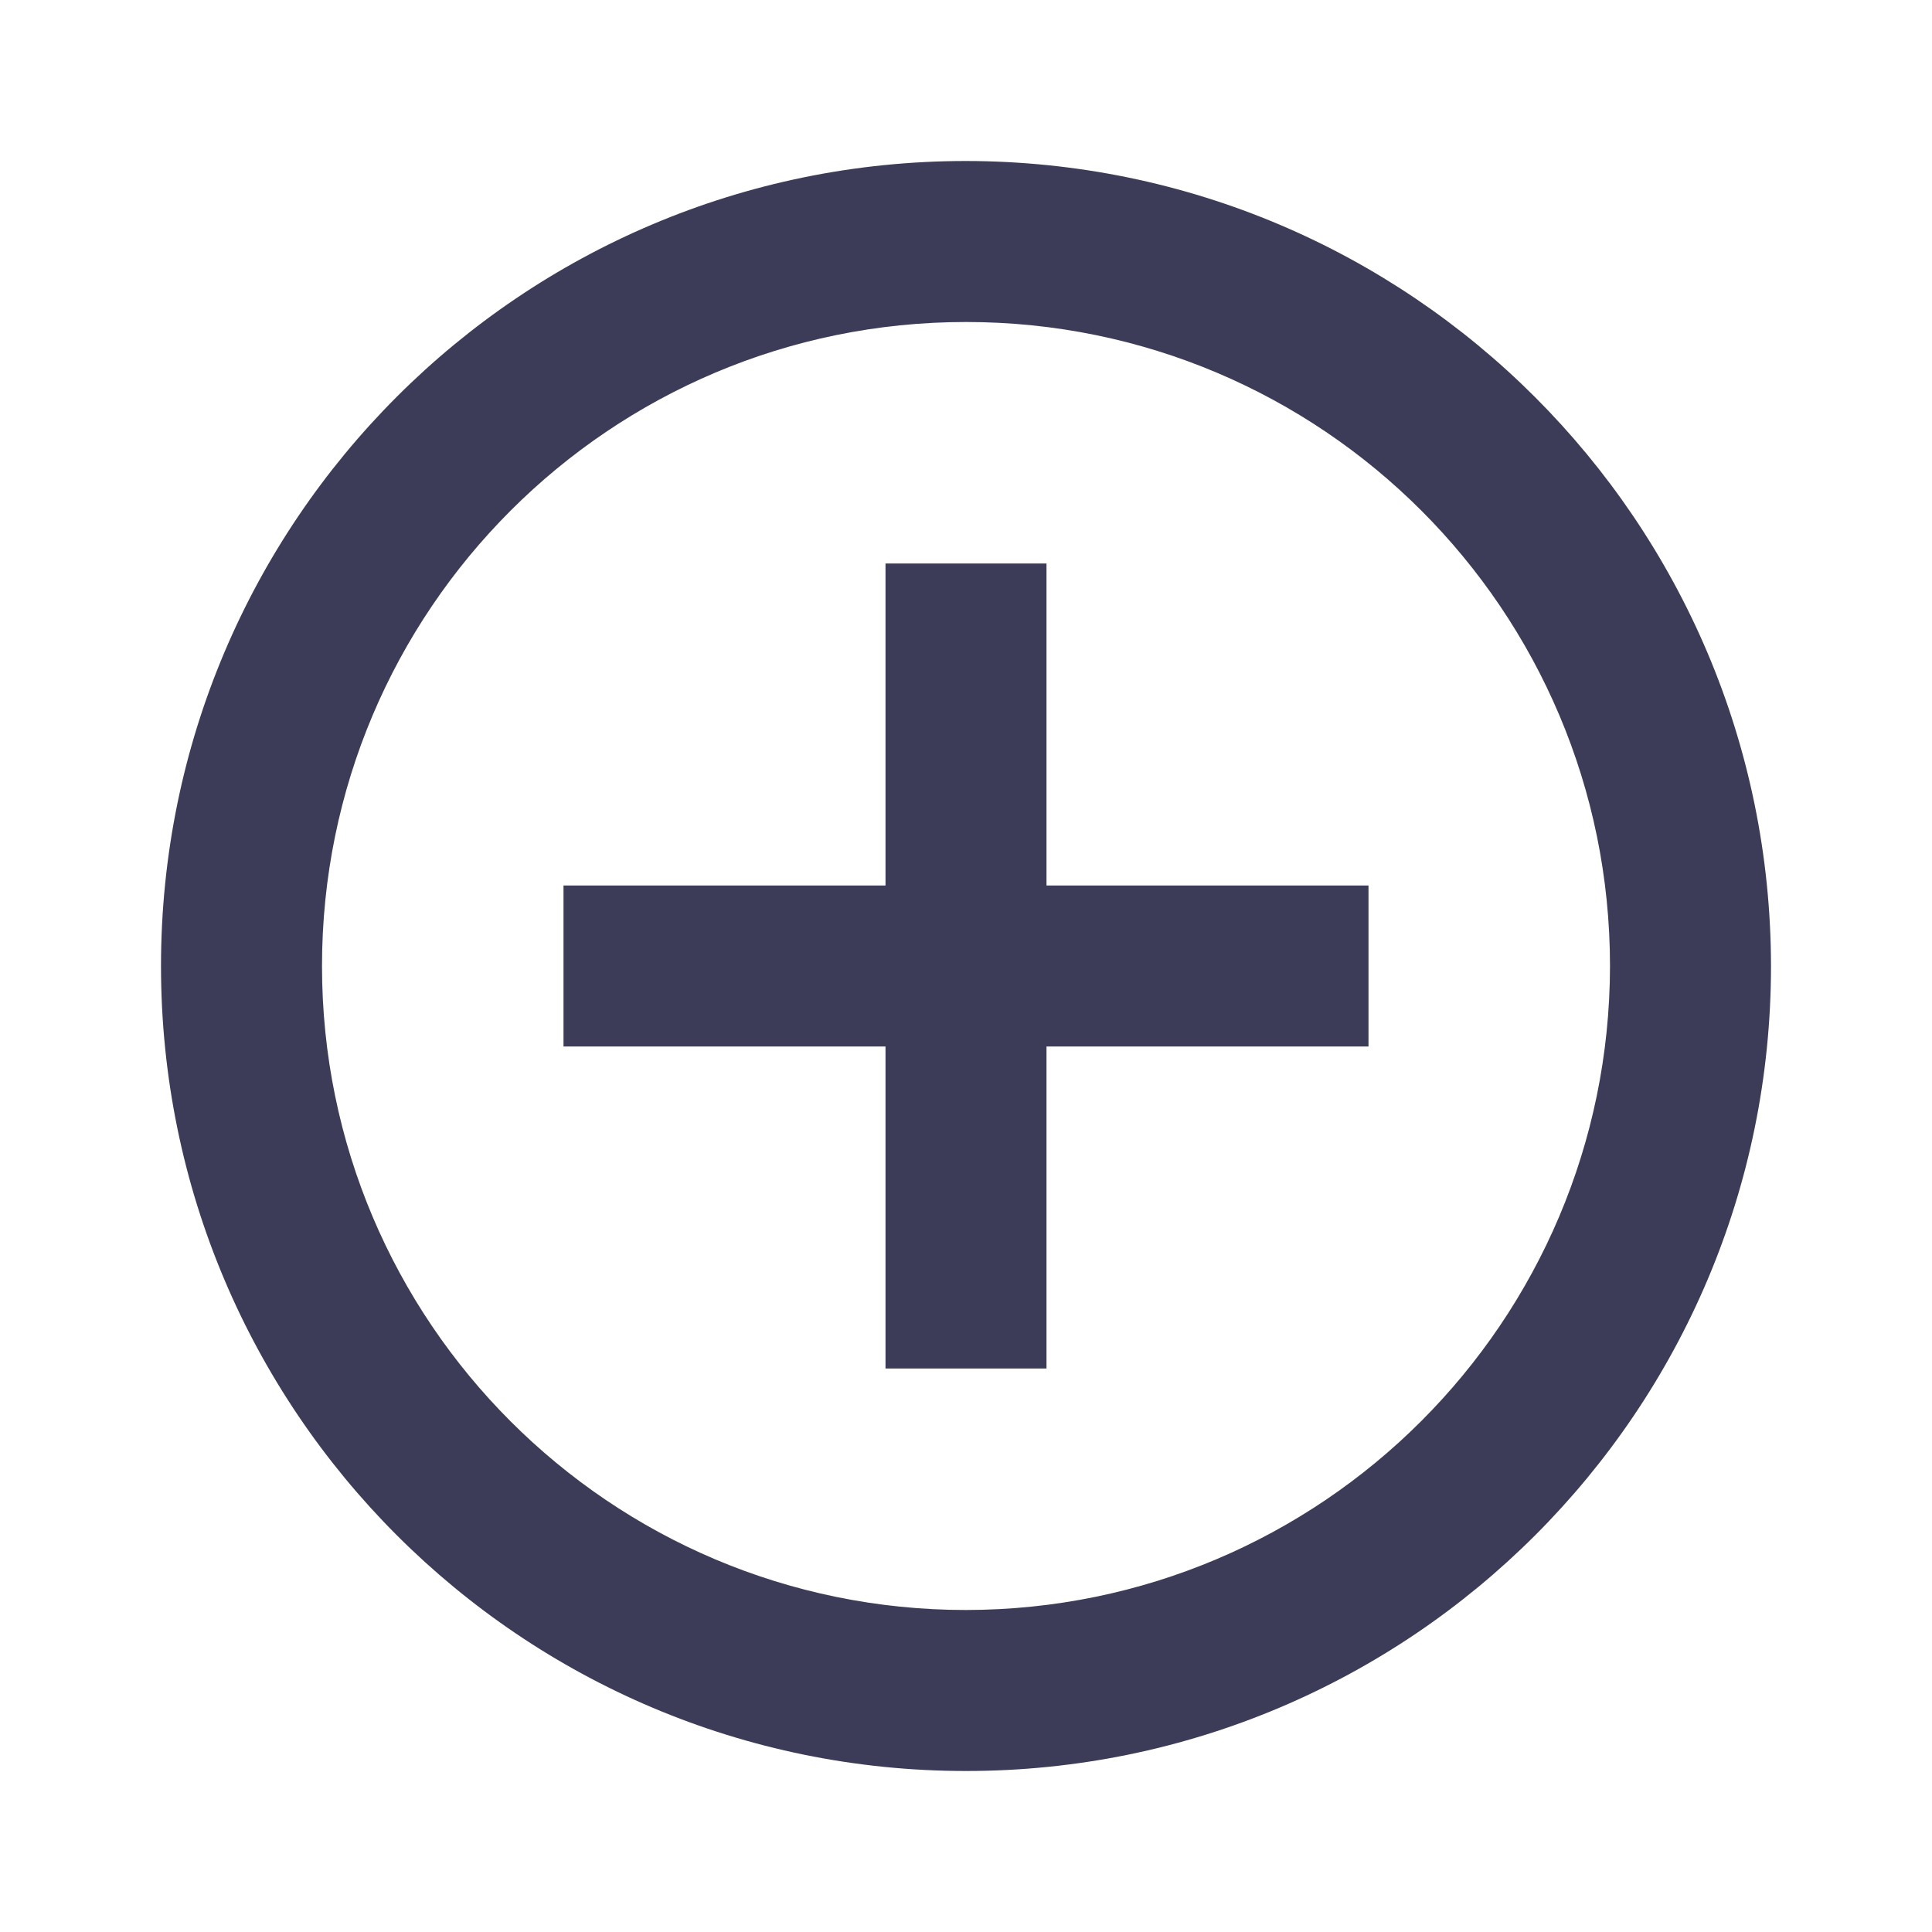
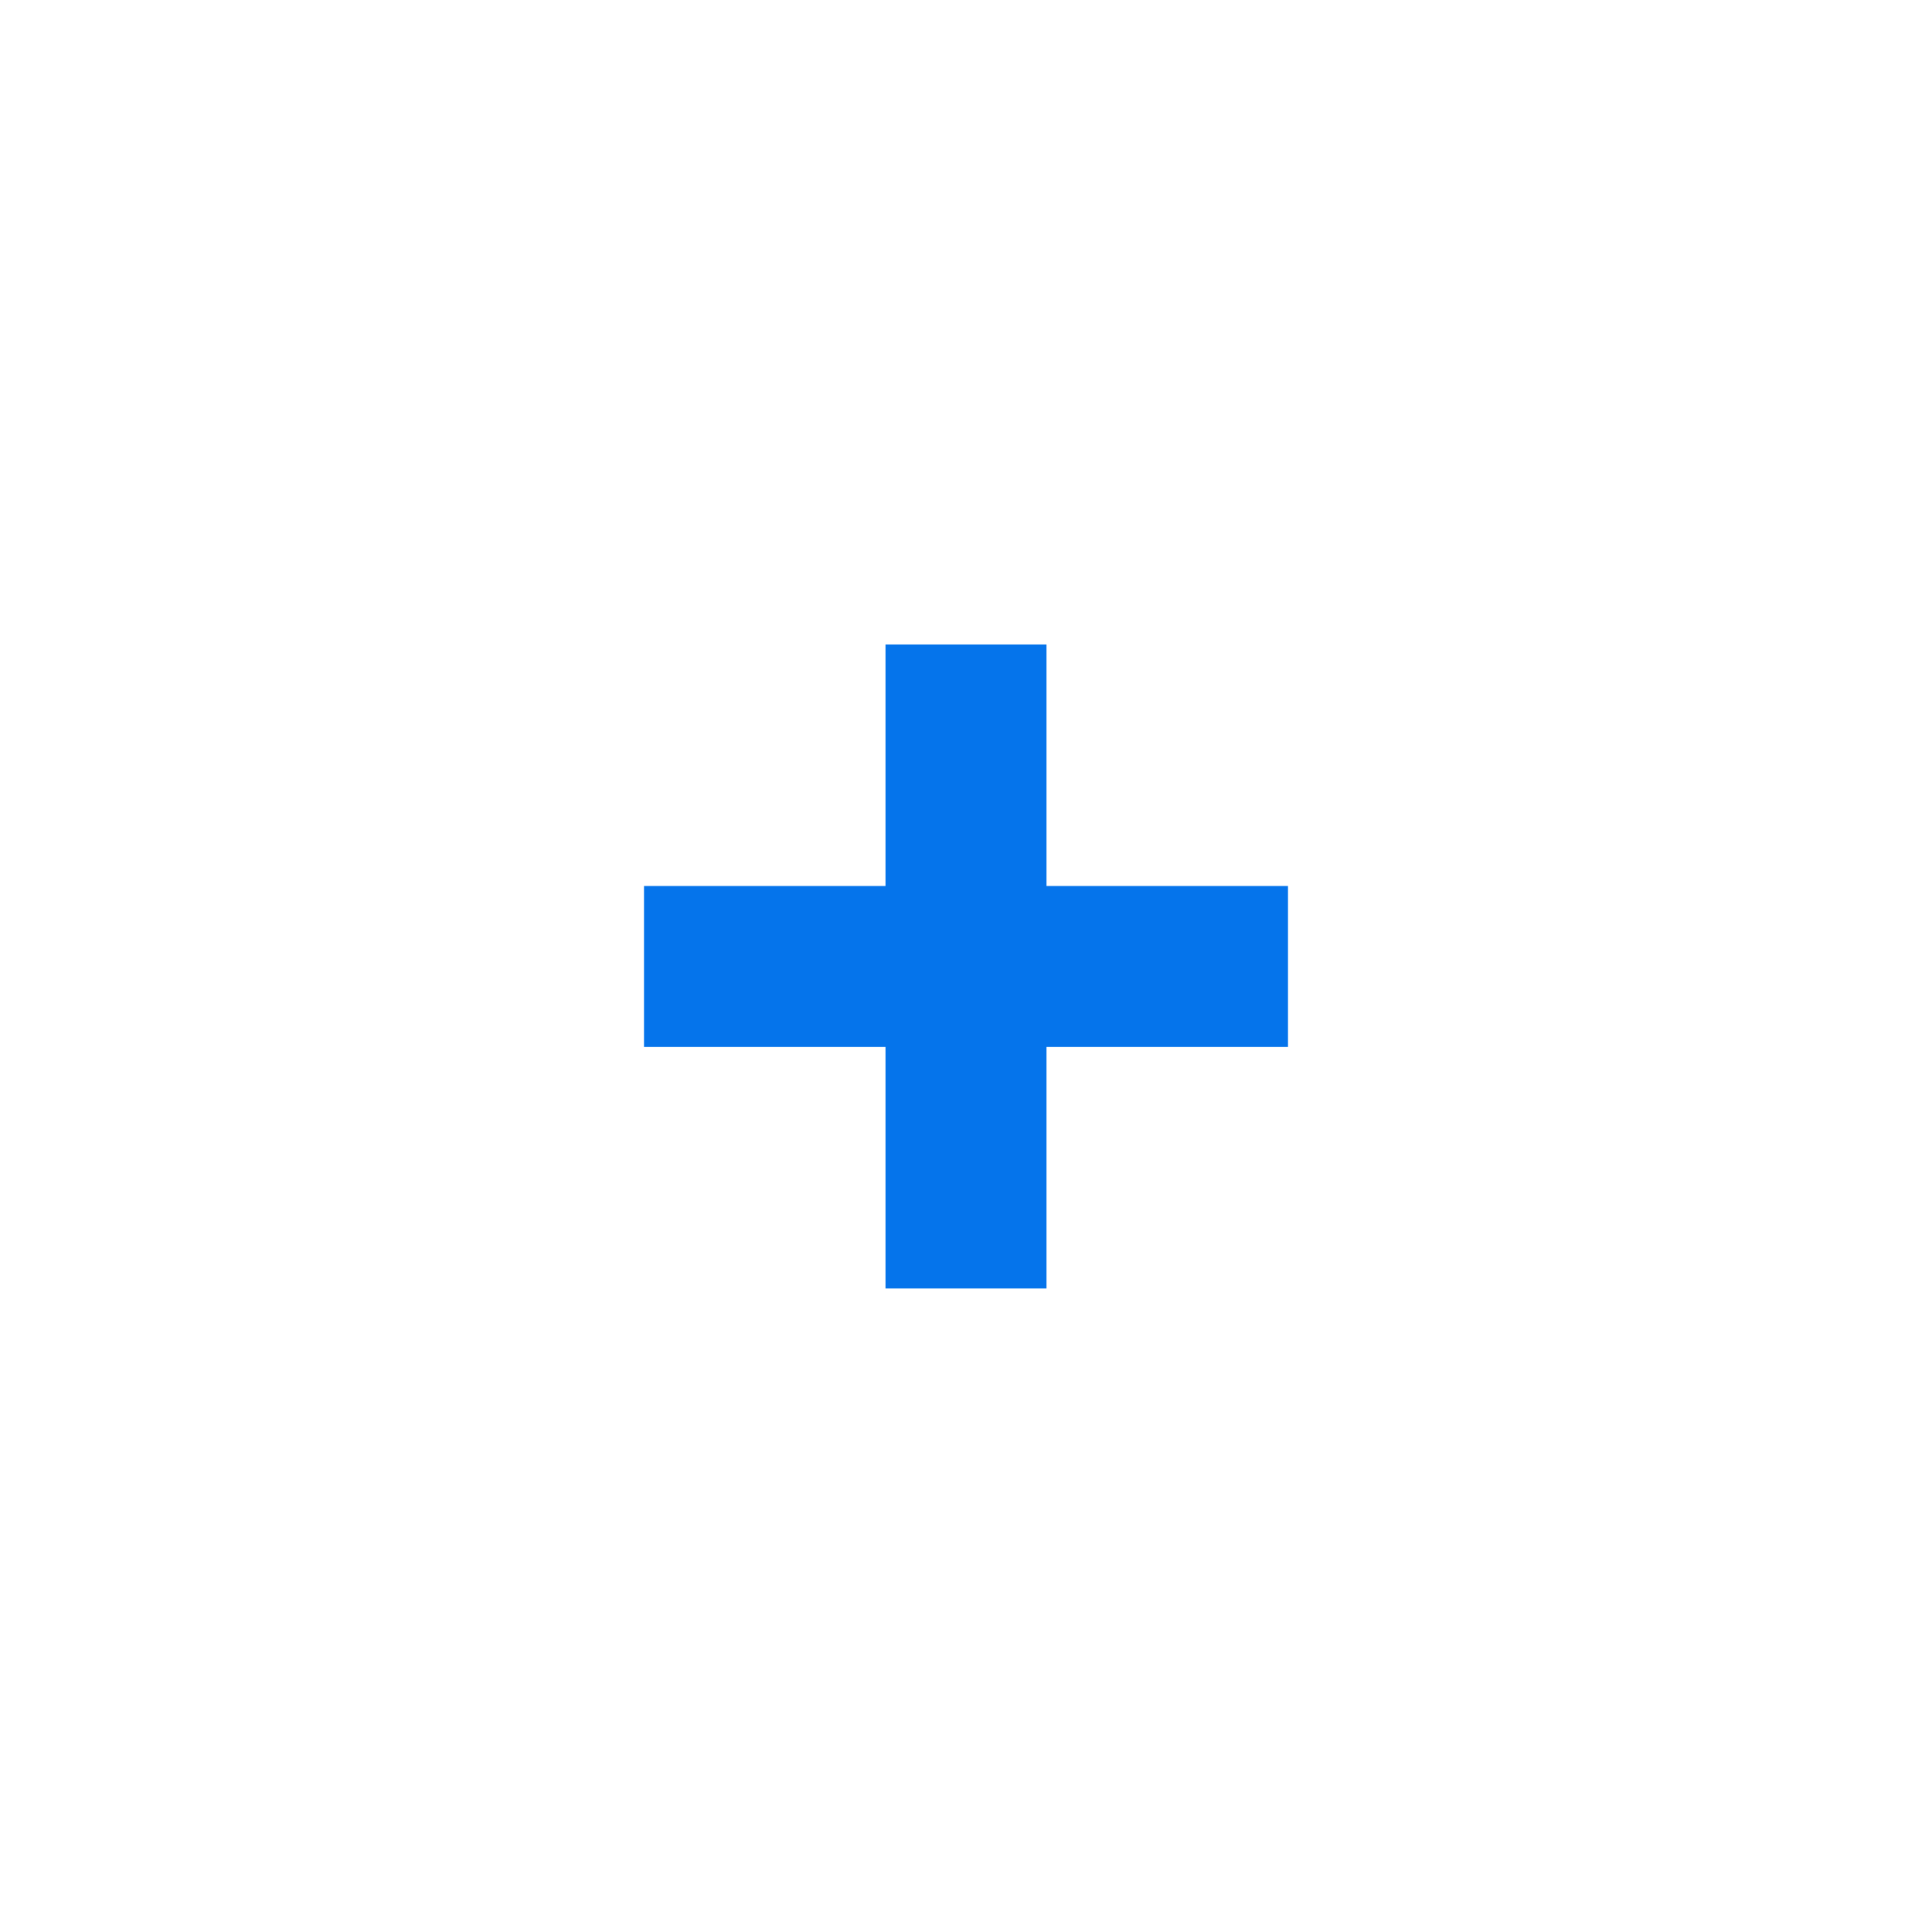
- <svg xmlns="http://www.w3.org/2000/svg" viewBox="945 4750 24 24">
+ <svg xmlns="http://www.w3.org/2000/svg" viewBox="8565 7327 24 24">
  <defs>
-     <style>.a{fill:none;}.b{fill:#3c3c58;}</style>
+     <style>.a{fill:none;}.b{fill:#0574eb;}</style>
  </defs>
-   <g transform="translate(945 4750)">
+   <g transform="translate(8565 7327)">
    <rect class="a" width="24" height="24" />
-     <path class="b" d="M12,2A10,10,0,1,0,22,12,10.011,10.011,0,0,0,12,2Zm0,18a8,8,0,1,1,8-8A8.009,8.009,0,0,1,12,20Z" />
-     <path class="b" d="M13,7H11v4H7v2h4v4h2V13h4V11H13Z" />
+     <g transform="translate(-3 4)">
+       <path class="b" d="M22,7.006H19v-3H17v3H14v2h3v3h2v-3h3Z" transform="translate(-3)" />
+     </g>
  </g>
</svg>
